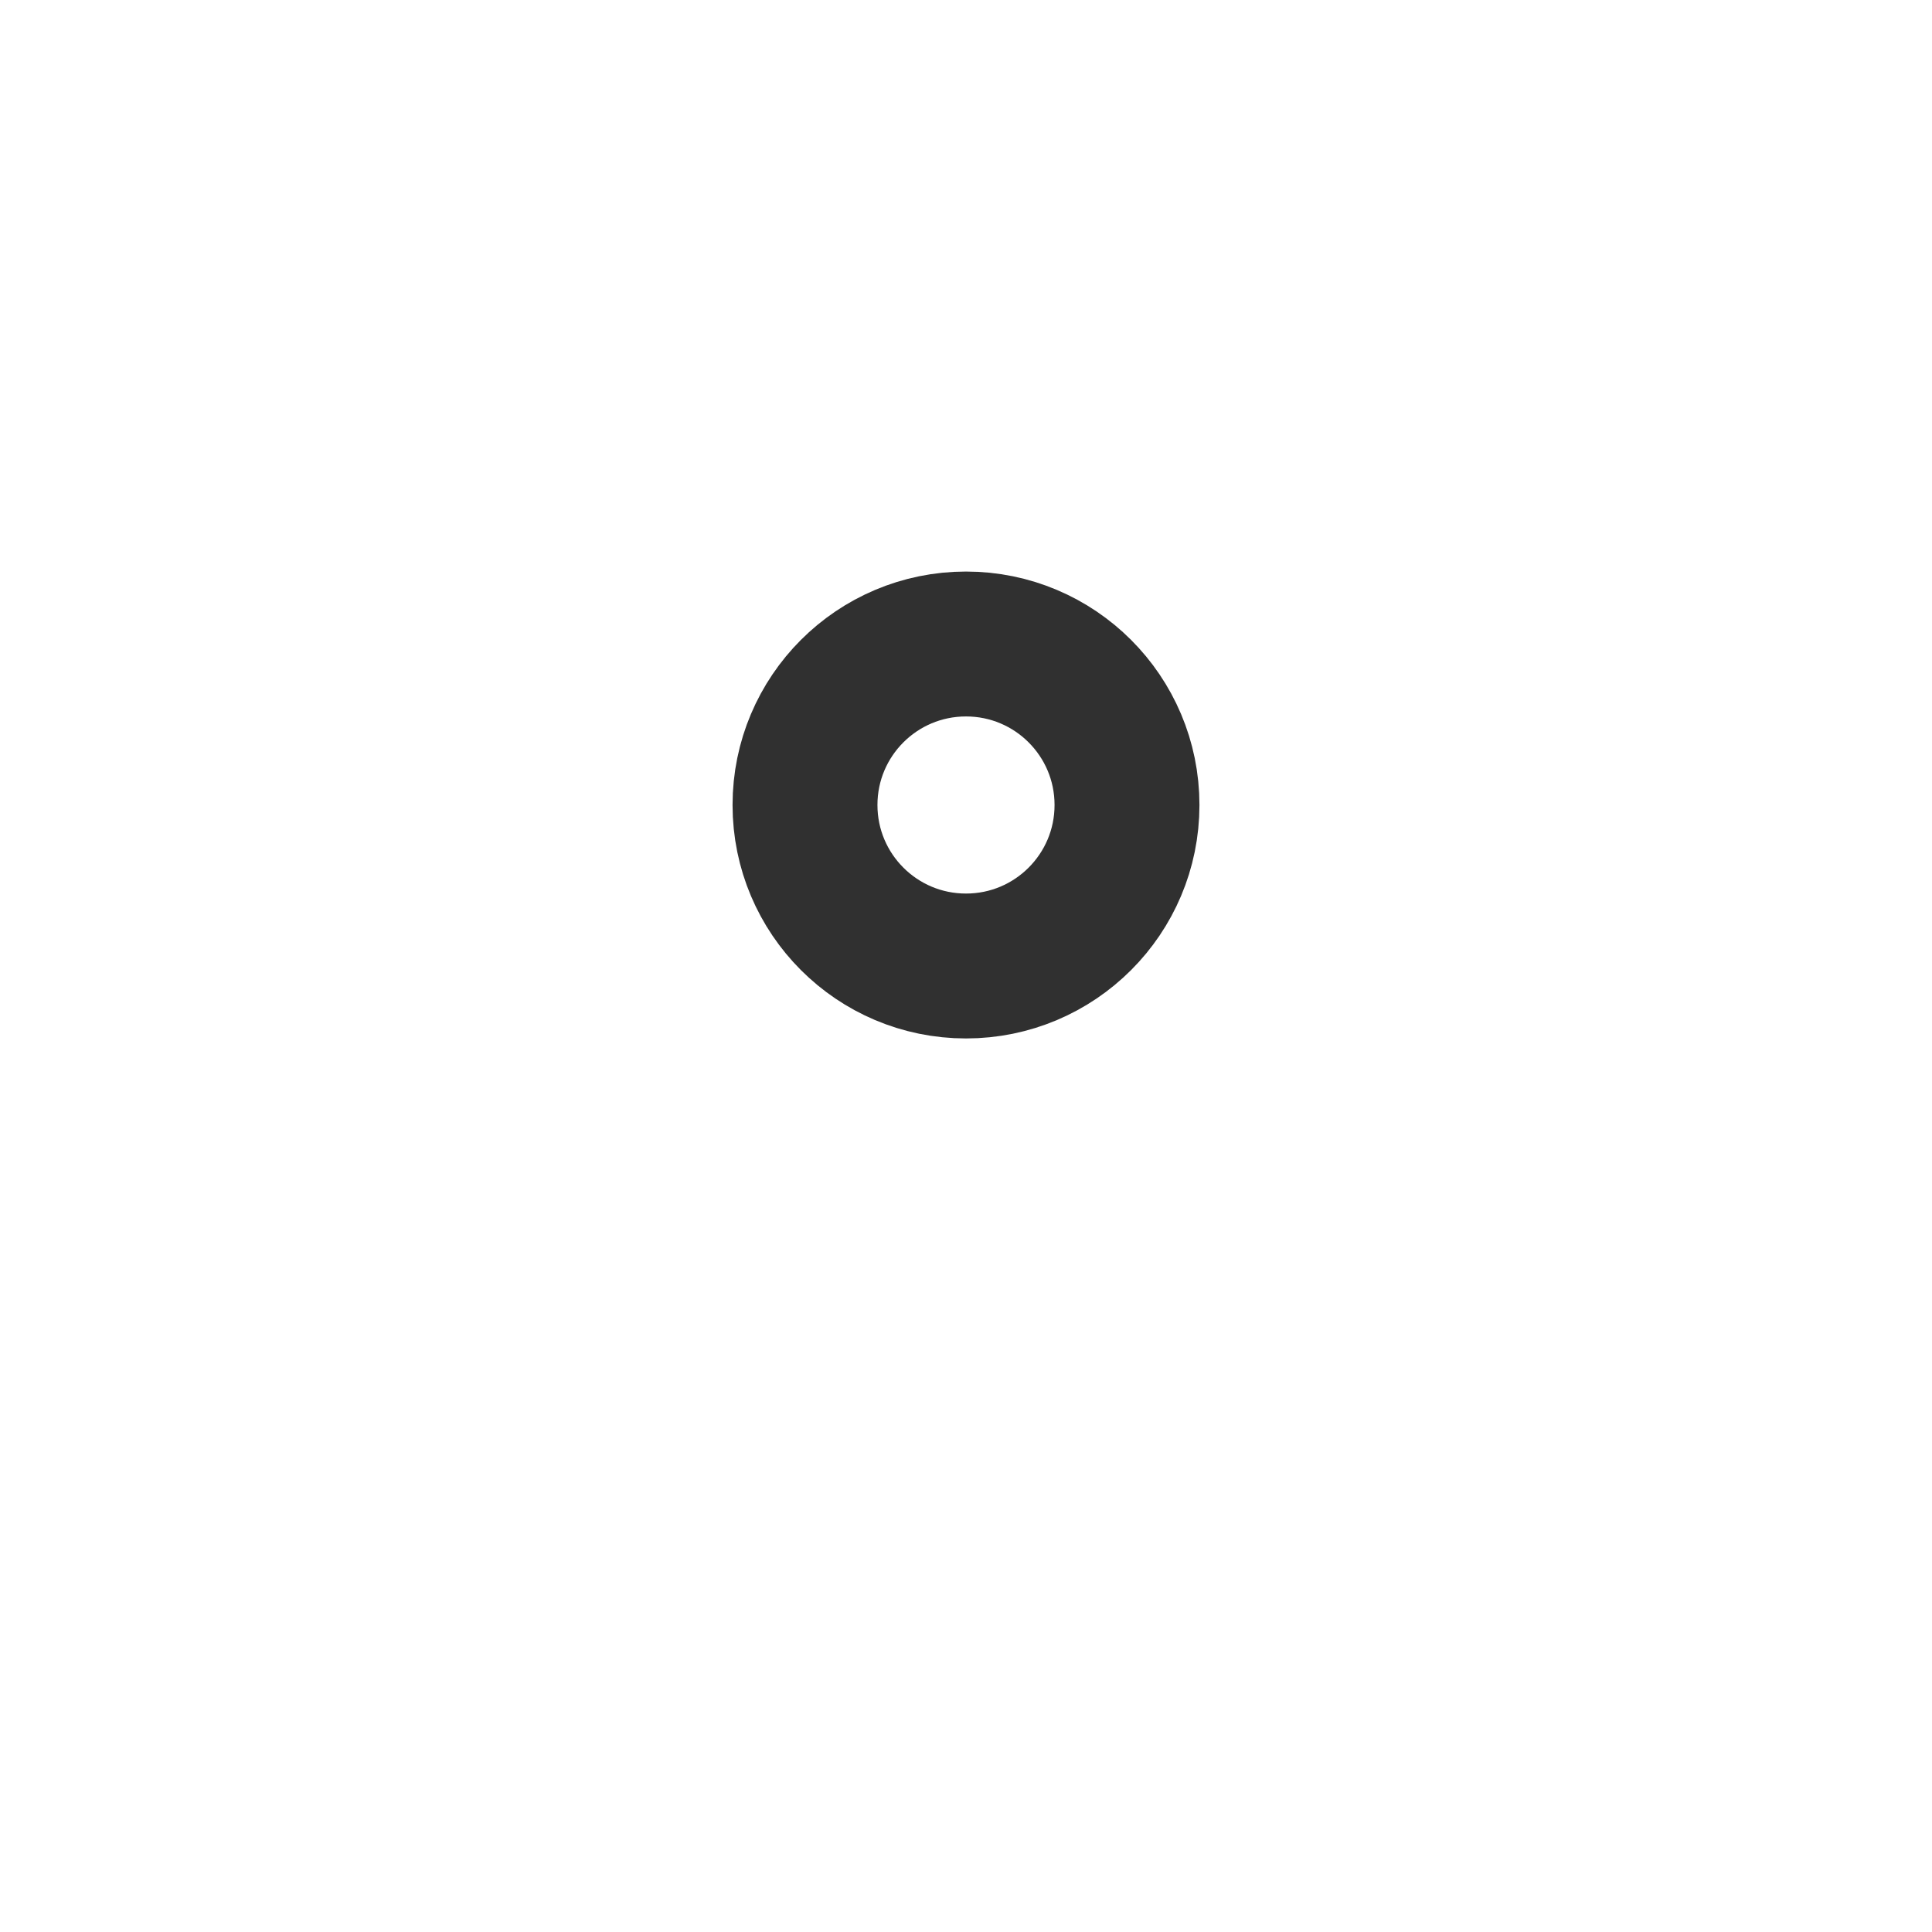
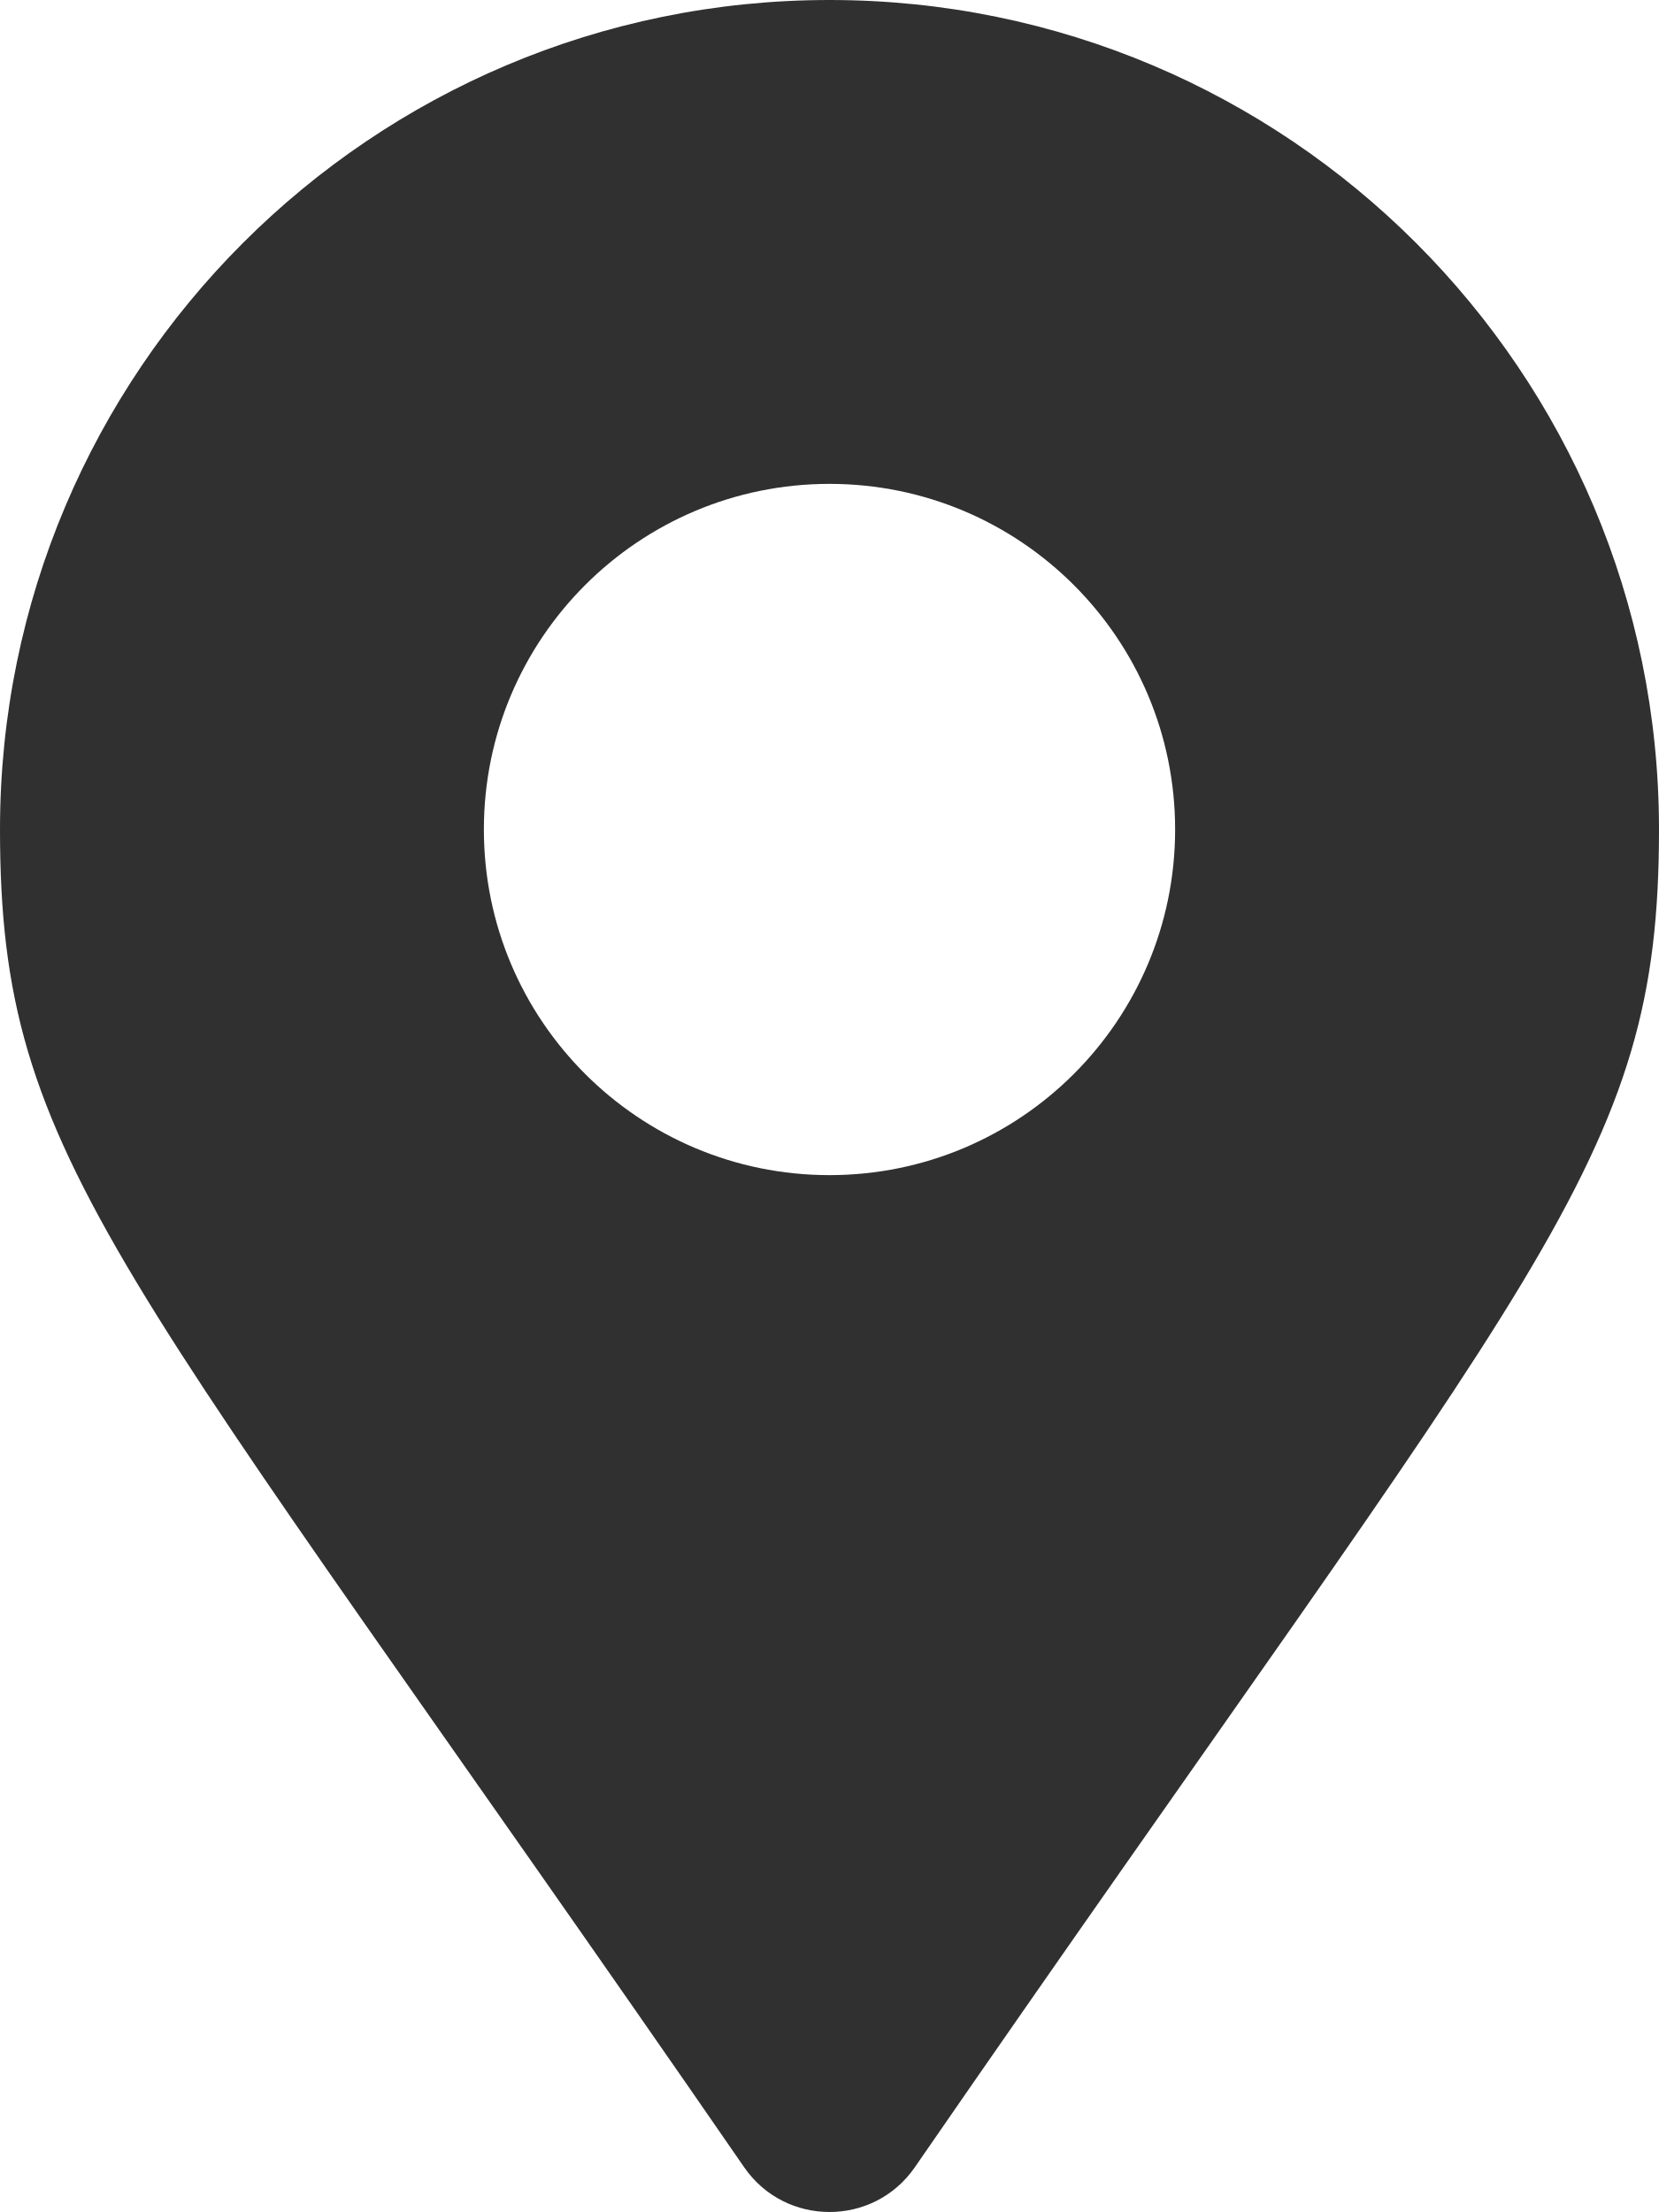
- <svg xmlns="http://www.w3.org/2000/svg" width="24" height="24" viewBox="0 0 24 24" fill="none">
-   <path d="M14 10C14 11.105 13.105 12 12 12C10.895 12 10 11.105 10 10C10 8.895 10.895 8 12 8C13.105 8 14 8.895 14 10Z" stroke="#303030" stroke-width="1.8" />
+ <svg xmlns="http://www.w3.org/2000/svg" aria-hidden="true" focusable="false" data-prefix="fas" data-icon="map-marker-alt" class="svg-inline--fa fa-map-marker-alt fa-w-12" role="img" viewBox="0 0 384 512">
+   <path fill="#303030" d="M172.268 501.67C26.97 291.031 0 269.413 0 192 0 85.961 85.961 0 192 0s192 85.961 192 192c0 77.413-26.97 99.031-172.268 309.67-9.535 13.774-29.93 13.773-39.464 0zM192 272c44.183 0 80-35.817 80-80s-35.817-80-80-80-80 35.817-80 80 35.817 80 80 80z" />
</svg>
